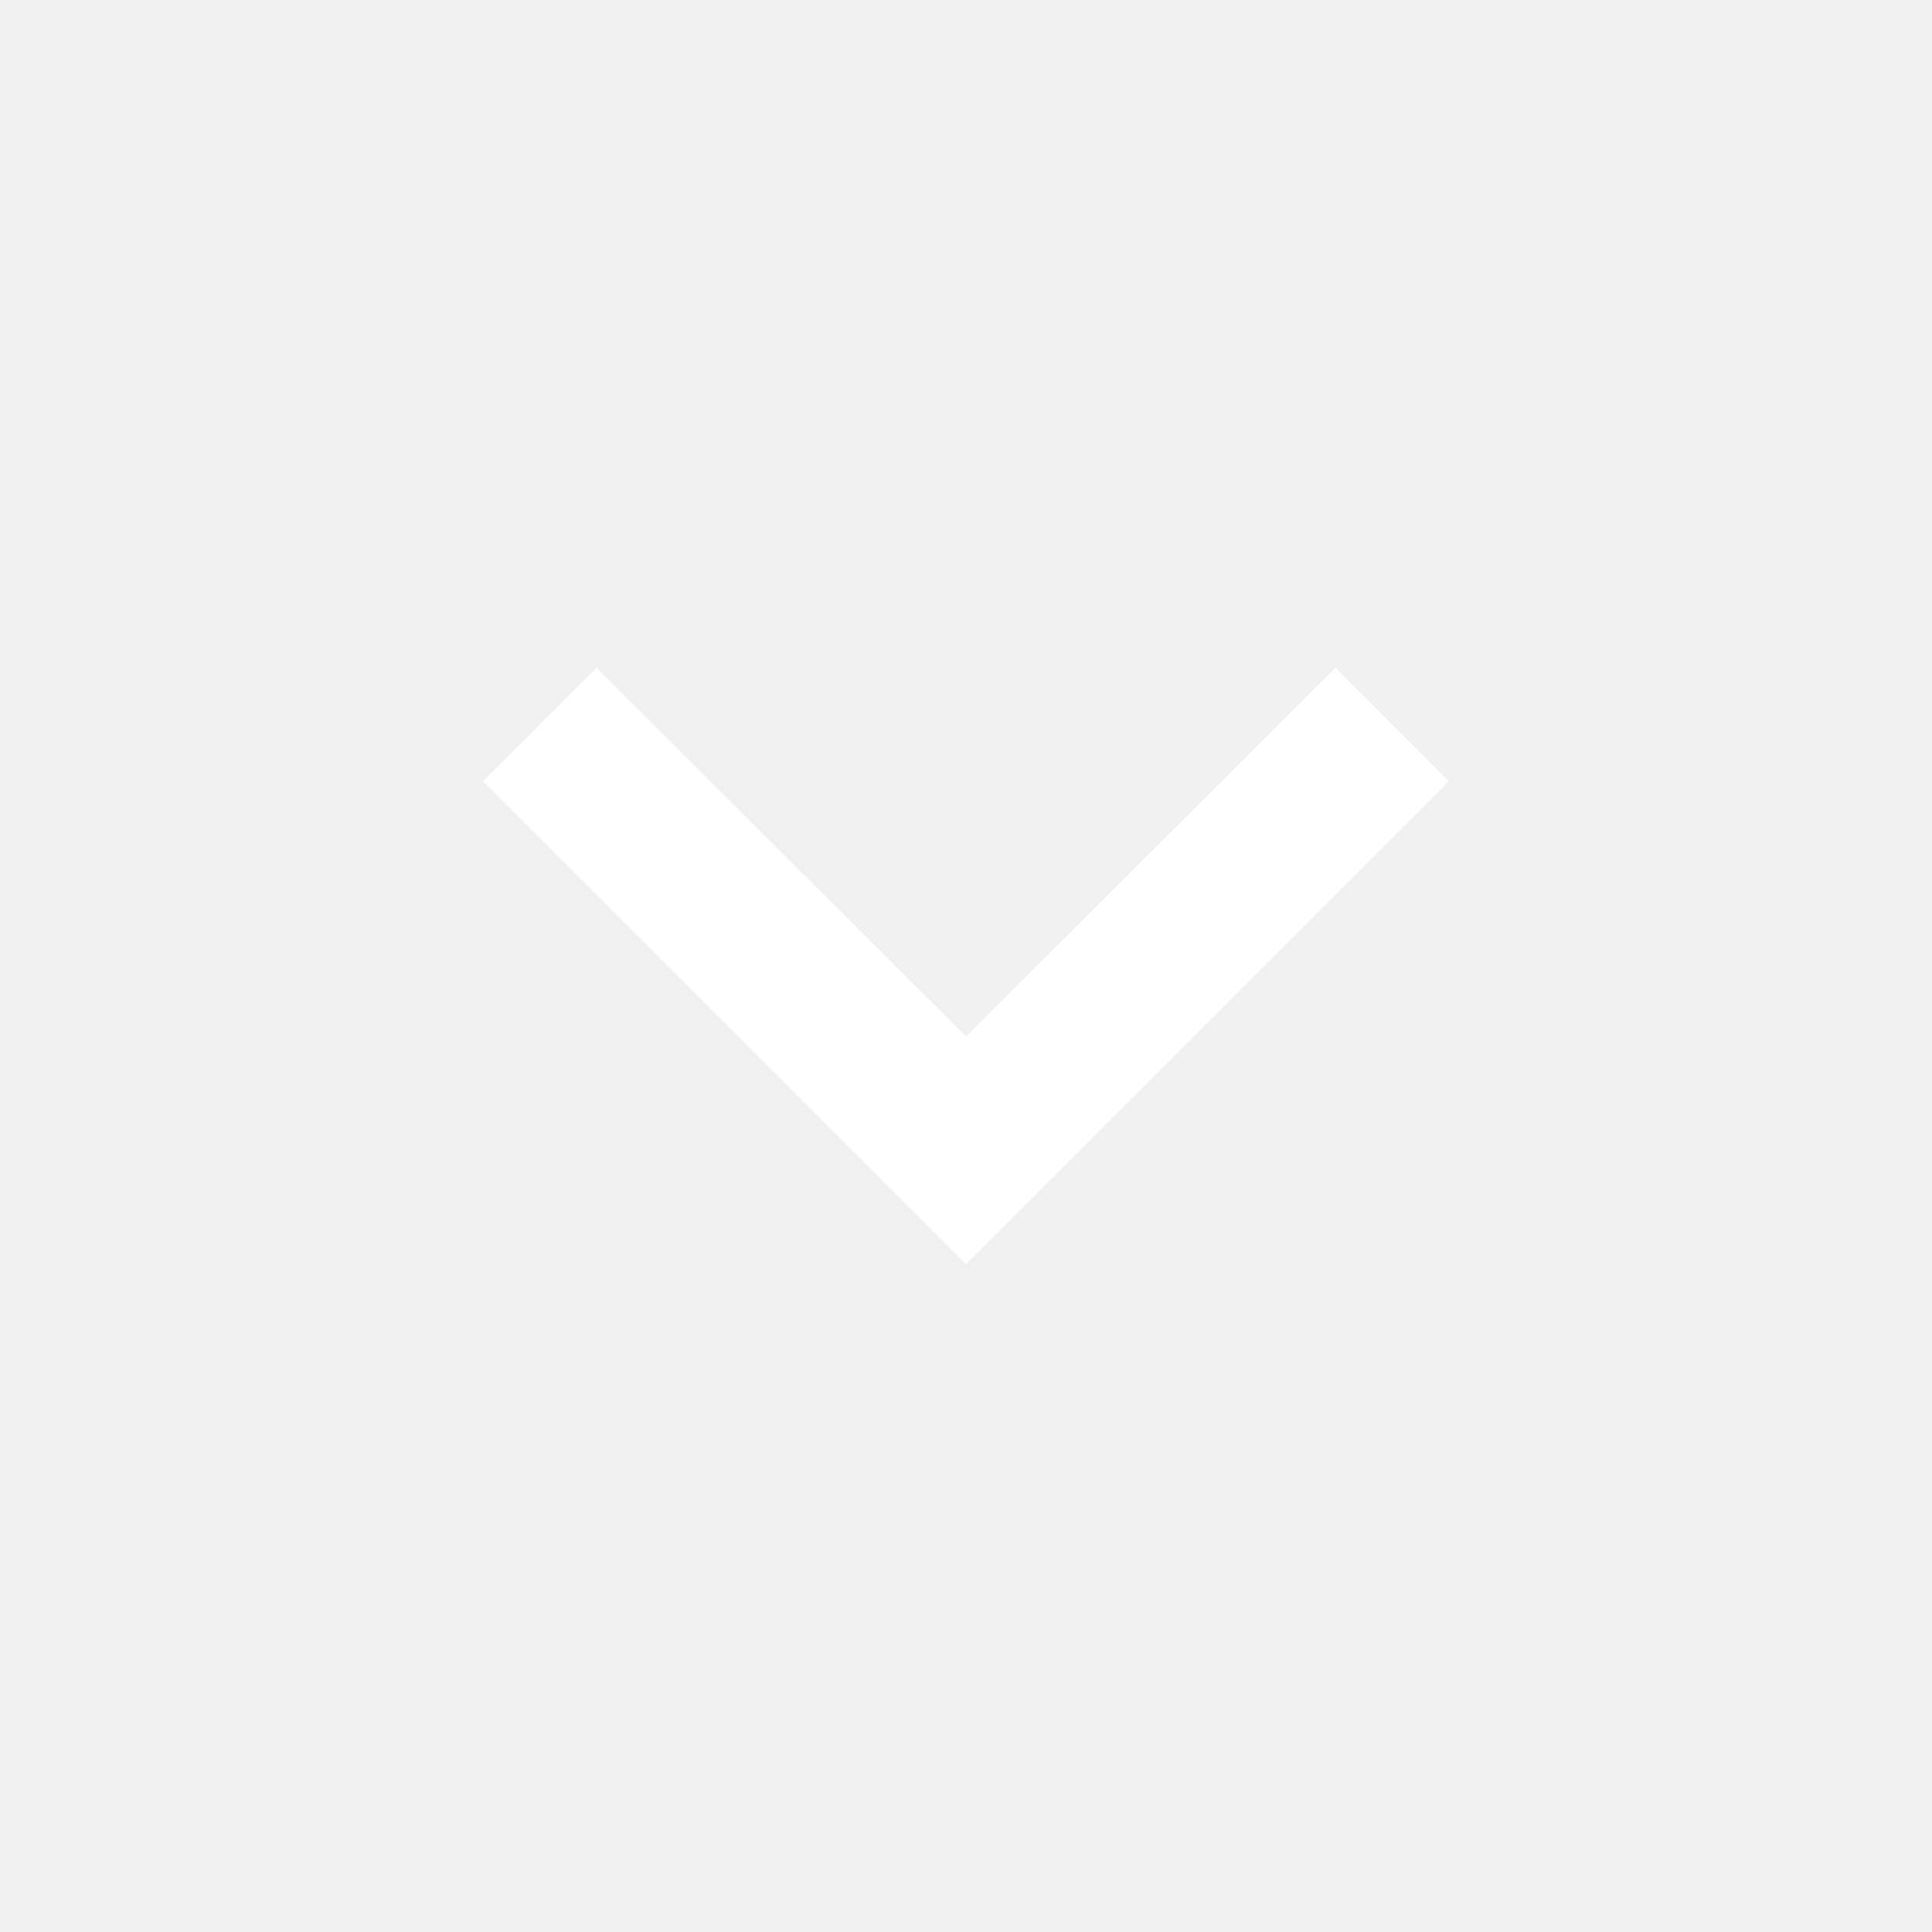
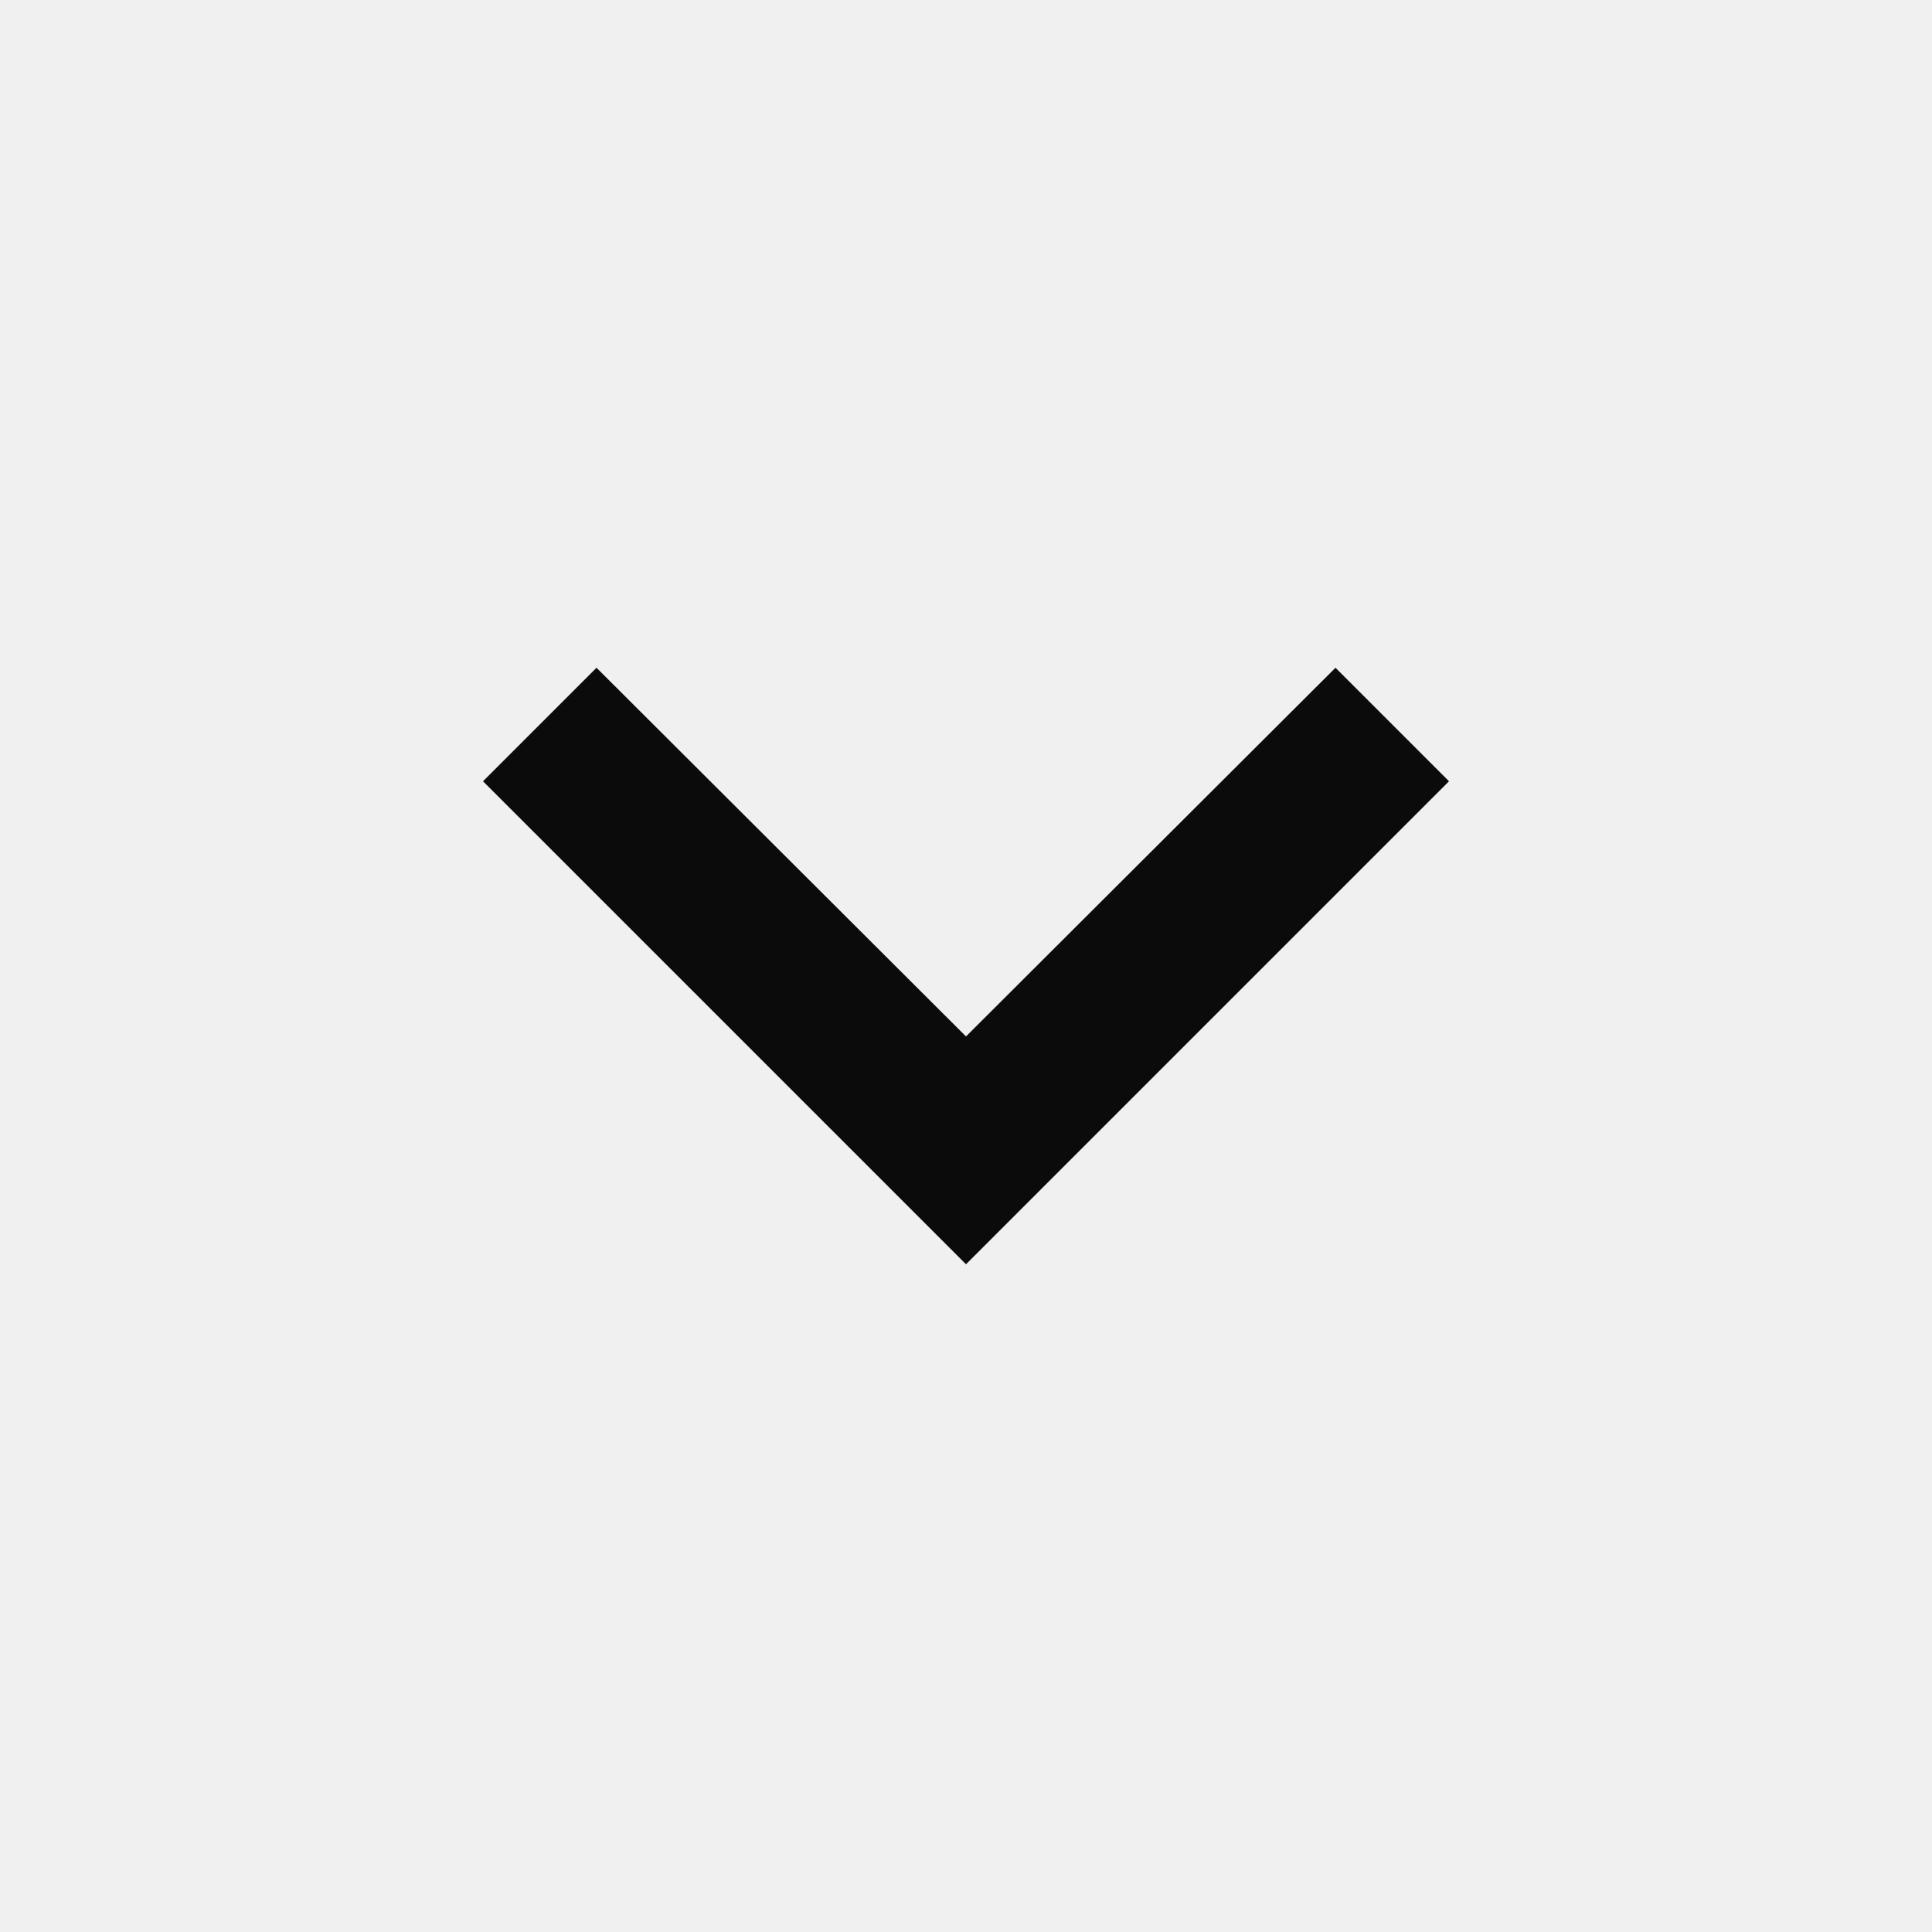
<svg xmlns="http://www.w3.org/2000/svg" width="24" height="24" viewBox="0 0 24 24" fill="none">
-   <path d="M18 9.705L16.59 8.295L12 12.875L7.41 8.295L6 9.705L12 15.705L18 9.705Z" fill="white" />
+   <path d="M18 9.705L16.59 8.295L12 12.875L7.41 8.295L6 9.705L12 15.705L18 9.705Z" fill="#0B0B0B" />
</svg>
